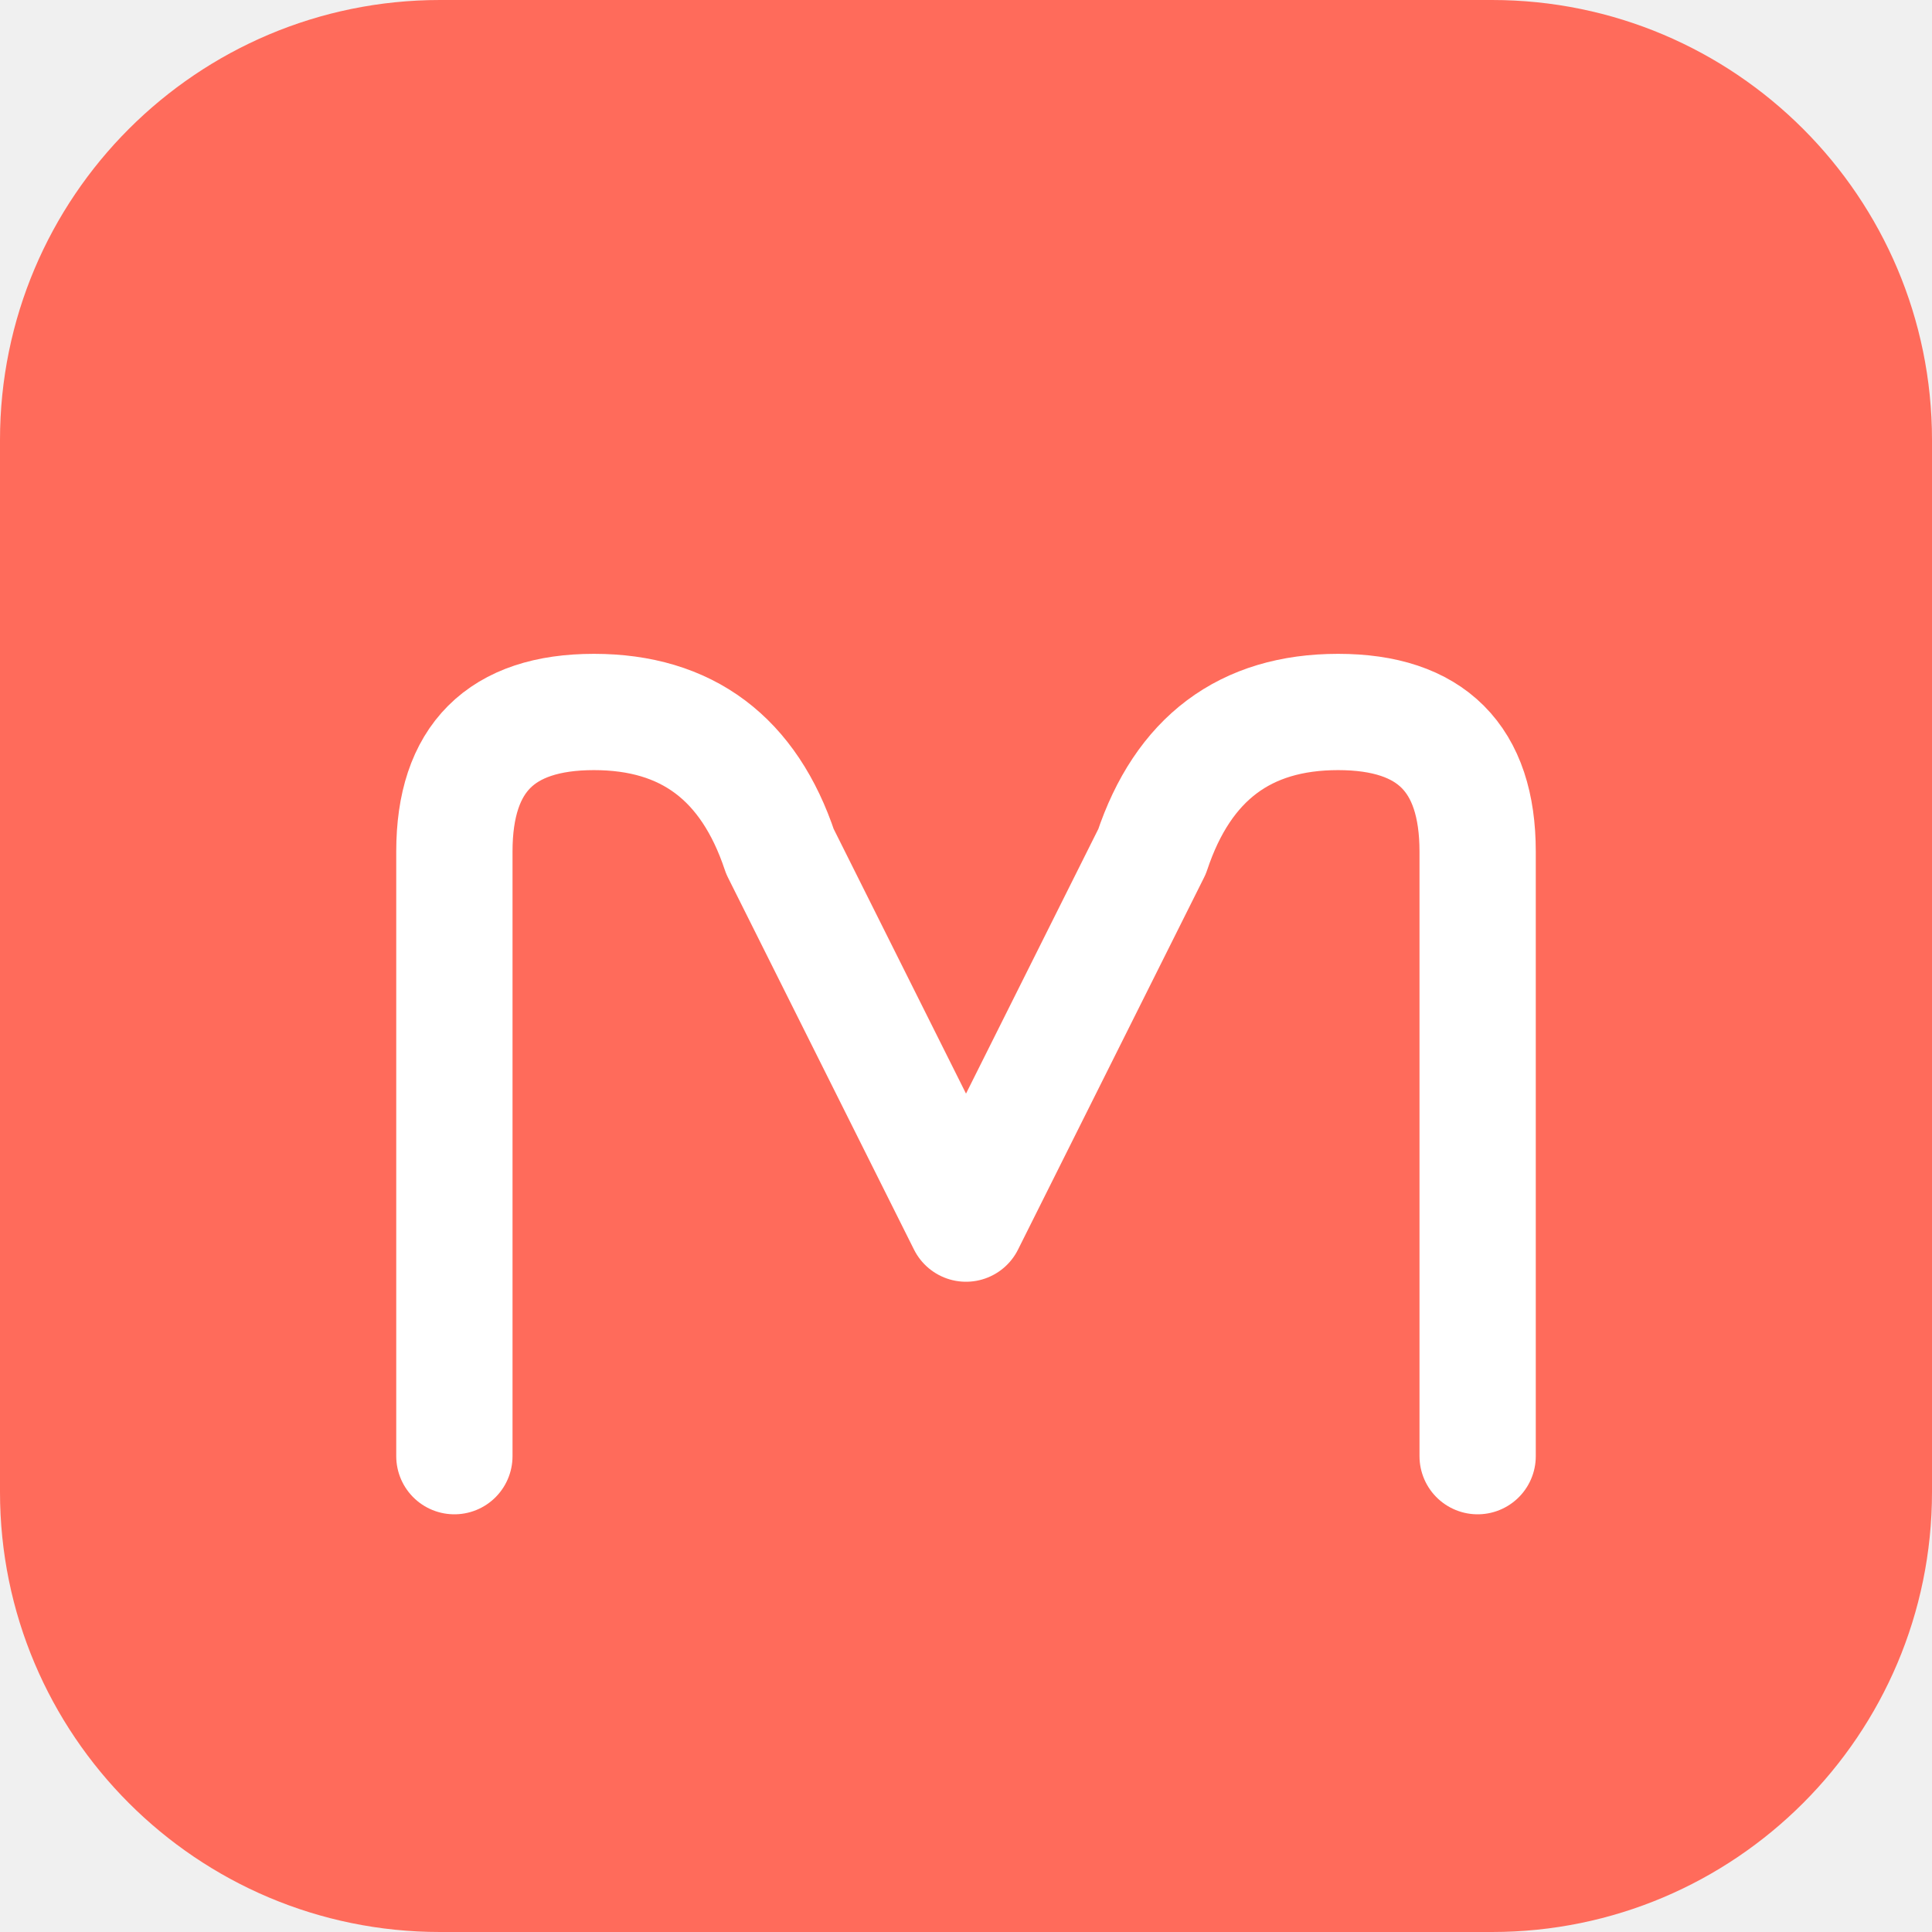
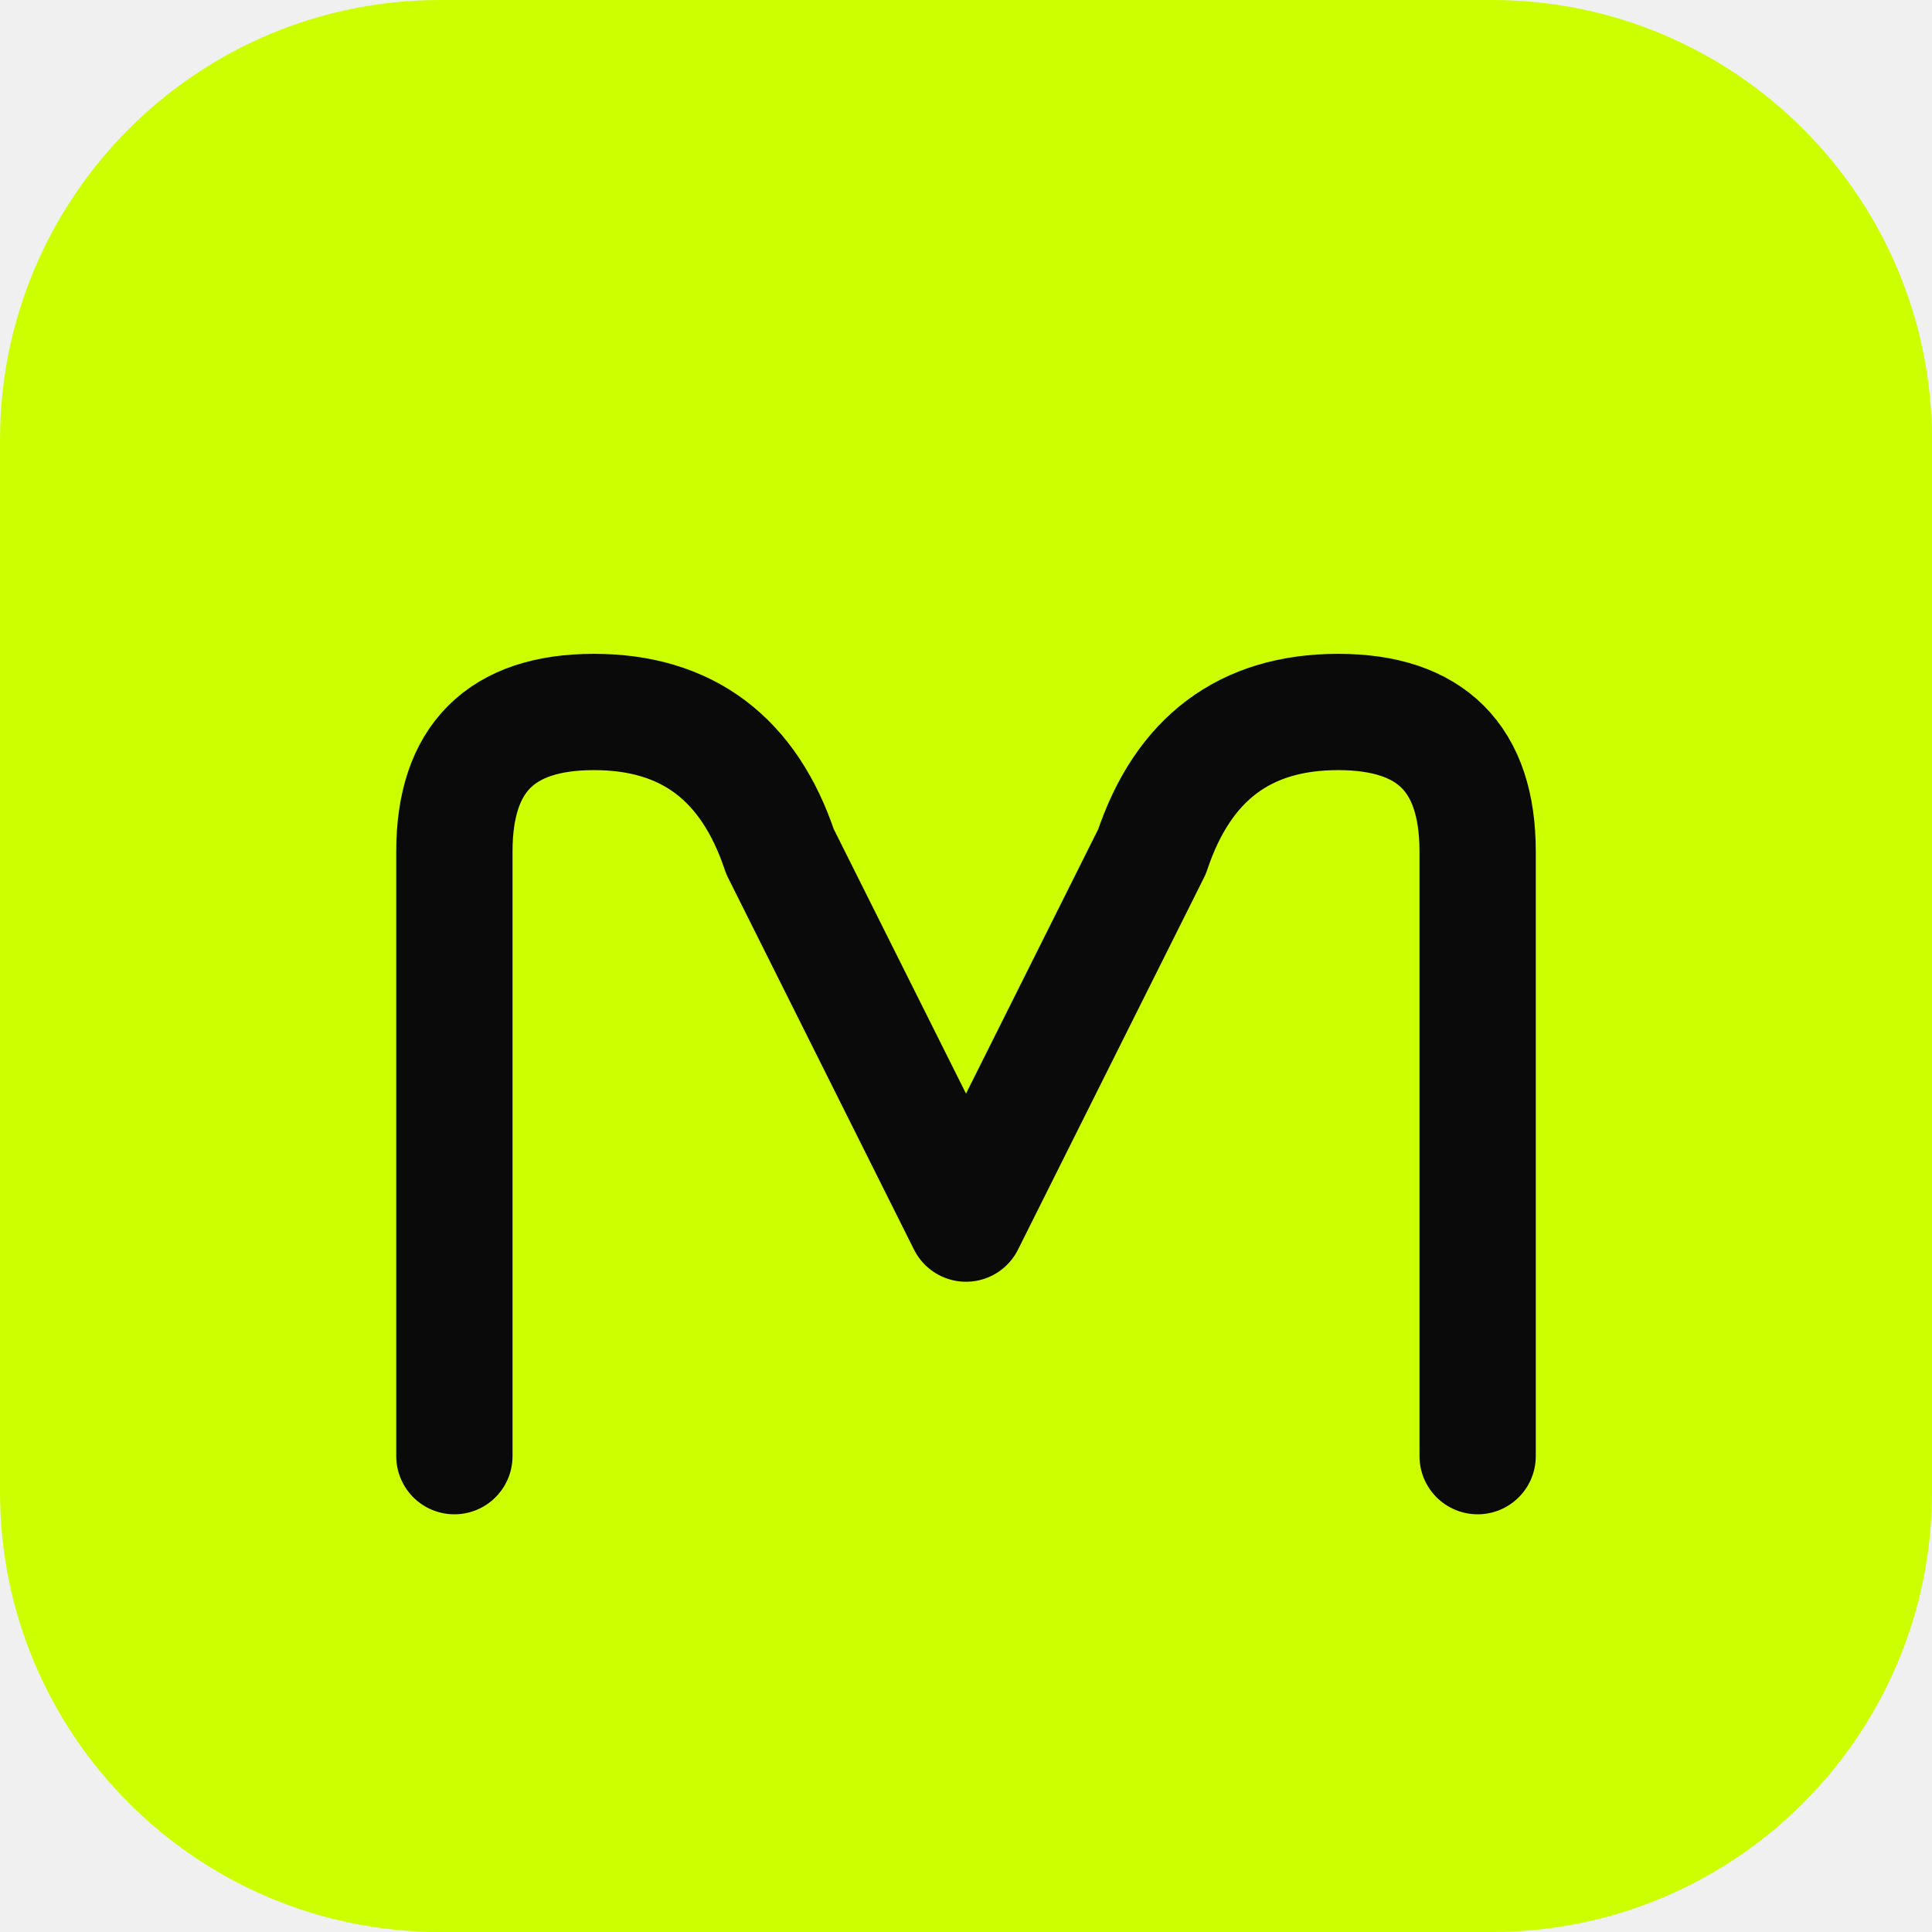
<svg xmlns="http://www.w3.org/2000/svg" viewBox="0 0 180 180" width="180" height="180" role="img" aria-label="Mimu">
-   <rect width="180" height="180" rx="41" fill="#FF6B5B" />
-   <path d="M2 34 L2 8 Q2 2 8 2 Q14 2 16 8 L24 24 L32 8 Q34 2 40 2 Q46 2 46 8 L46 34" transform="translate(38 62) scale(2.1667)" fill="none" stroke="#FFFFFF" stroke-width="5" stroke-linecap="round" stroke-linejoin="round" />
+   <rect width="180" height="180" rx="41" fill="#CCFF00" />
+   <path d="M2 34 L2 8 Q2 2 8 2 Q14 2 16 8 L24 24 L32 8 Q34 2 40 2 Q46 2 46 8 L46 34" transform="translate(38 62) scale(2.1667)" fill="none" stroke="#0A0A0A" stroke-width="5" stroke-linecap="round" stroke-linejoin="round" />
</svg>
